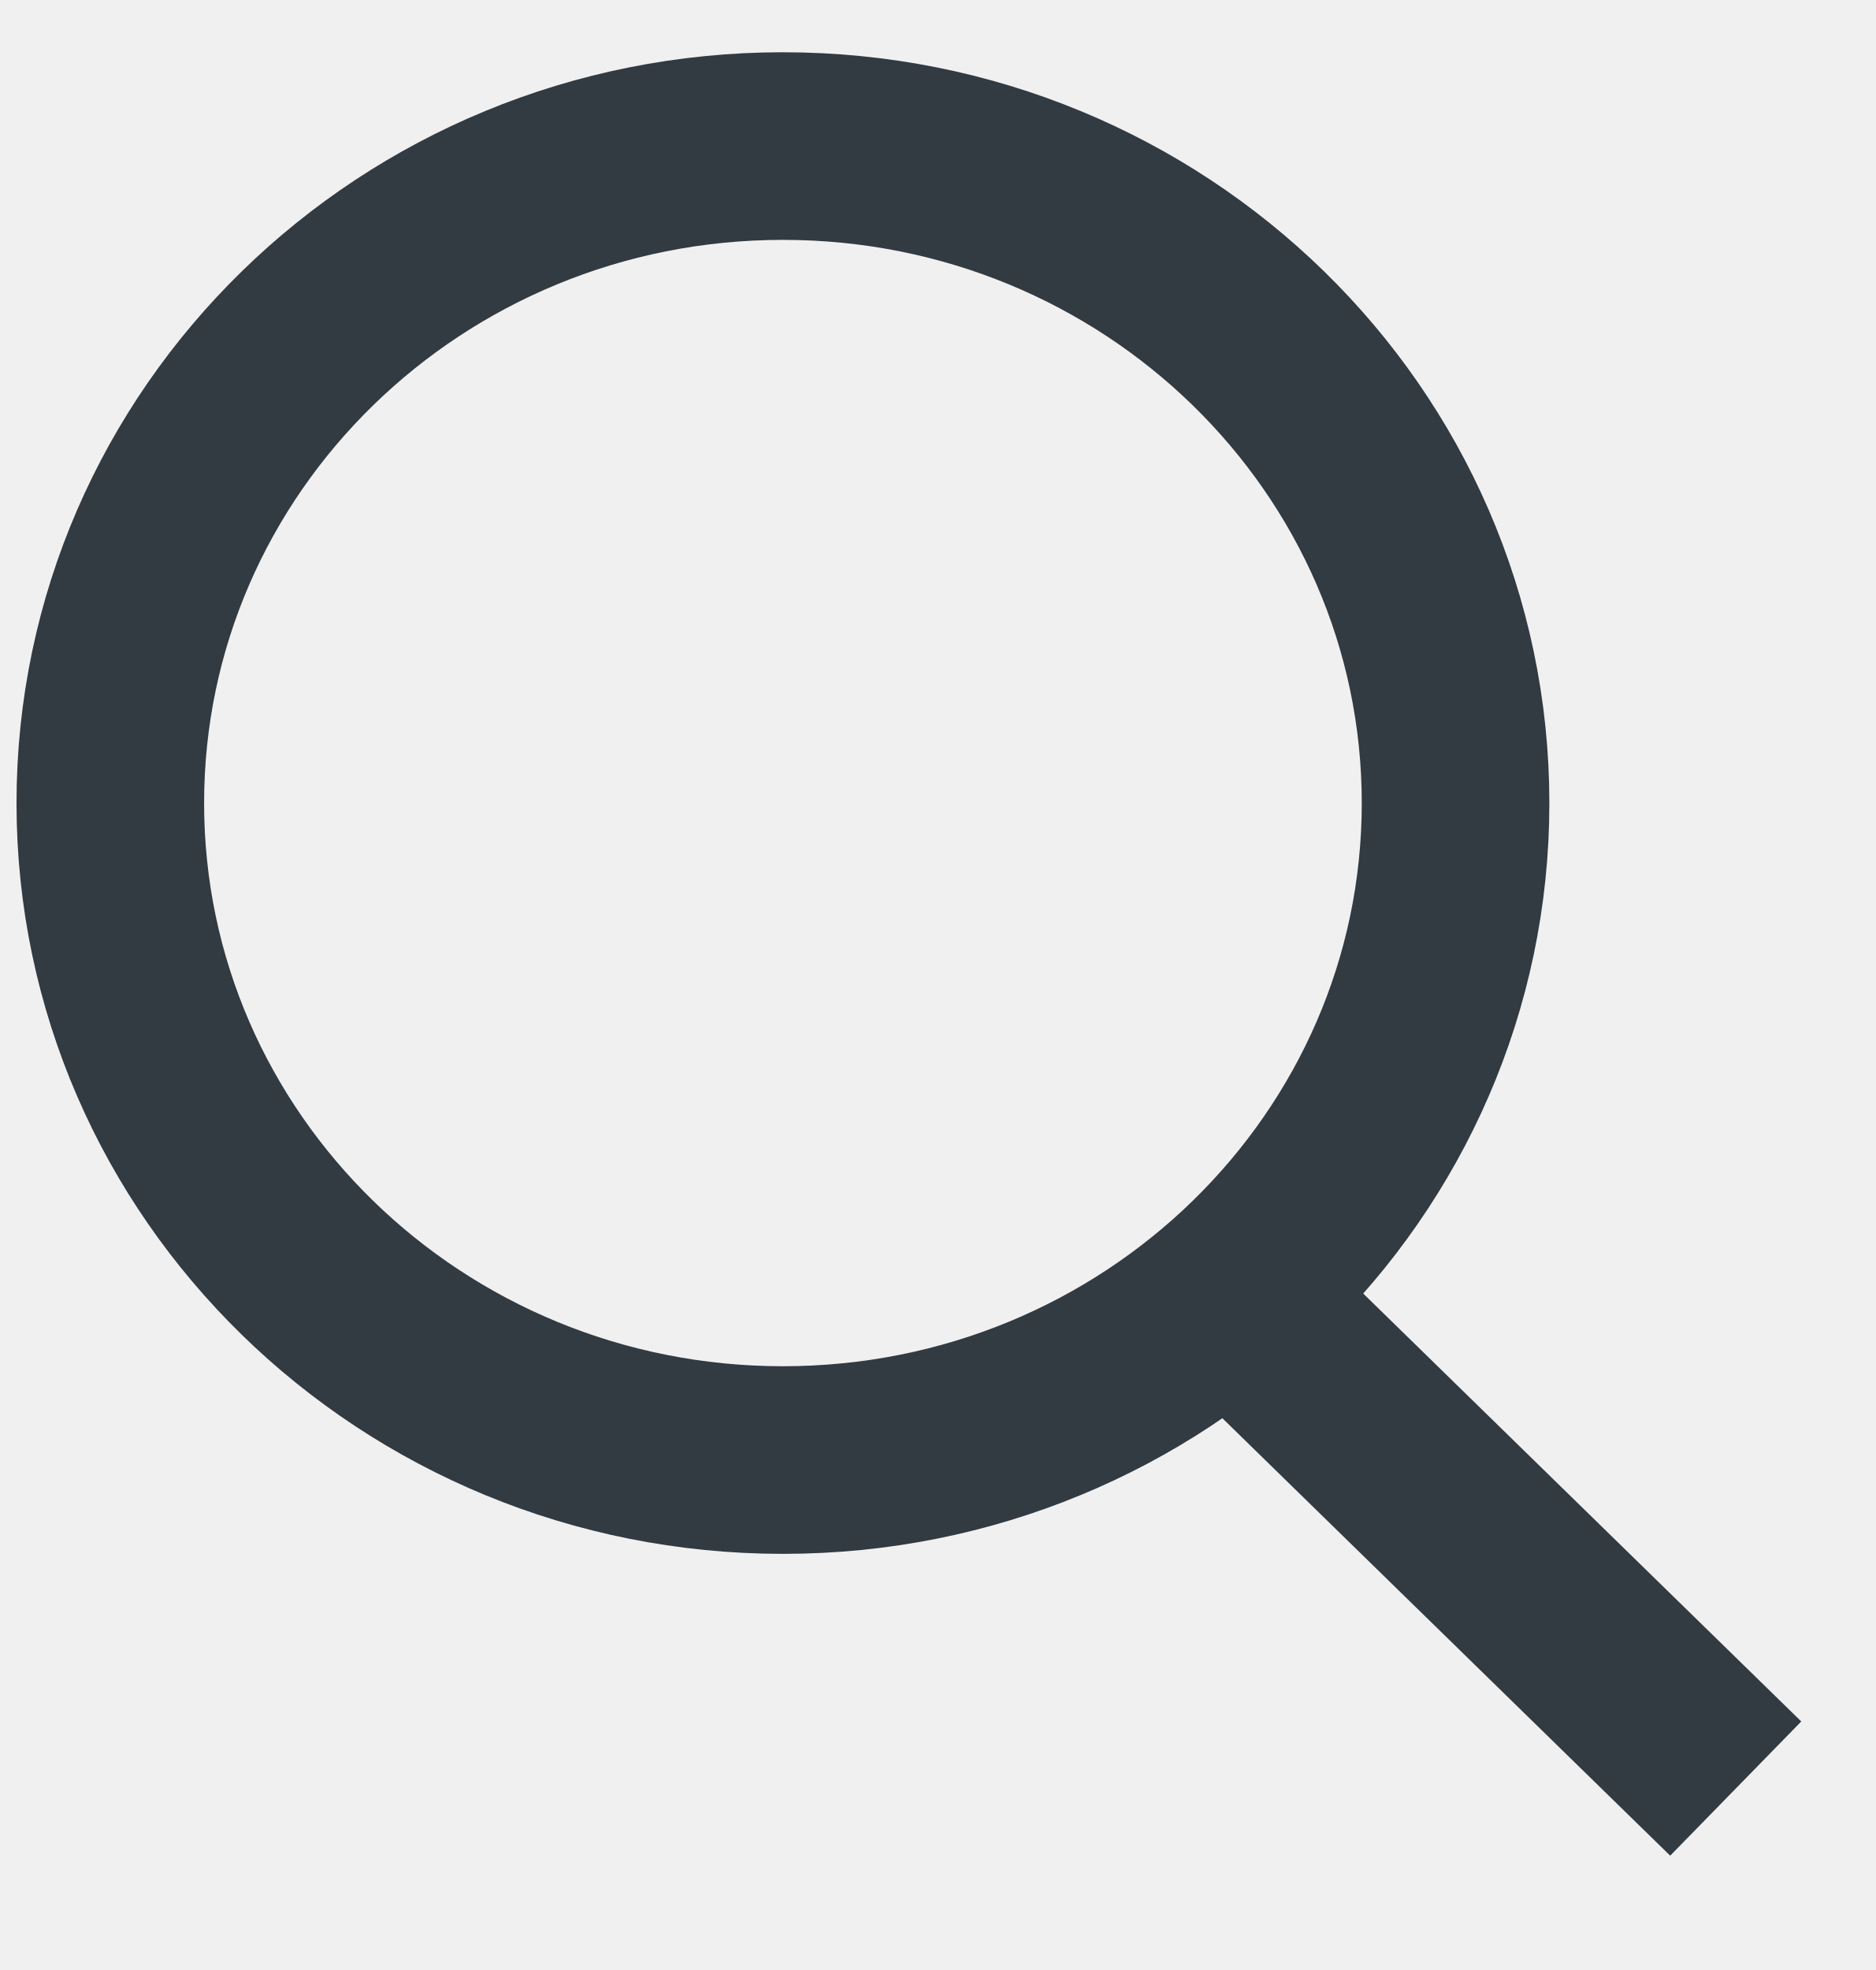
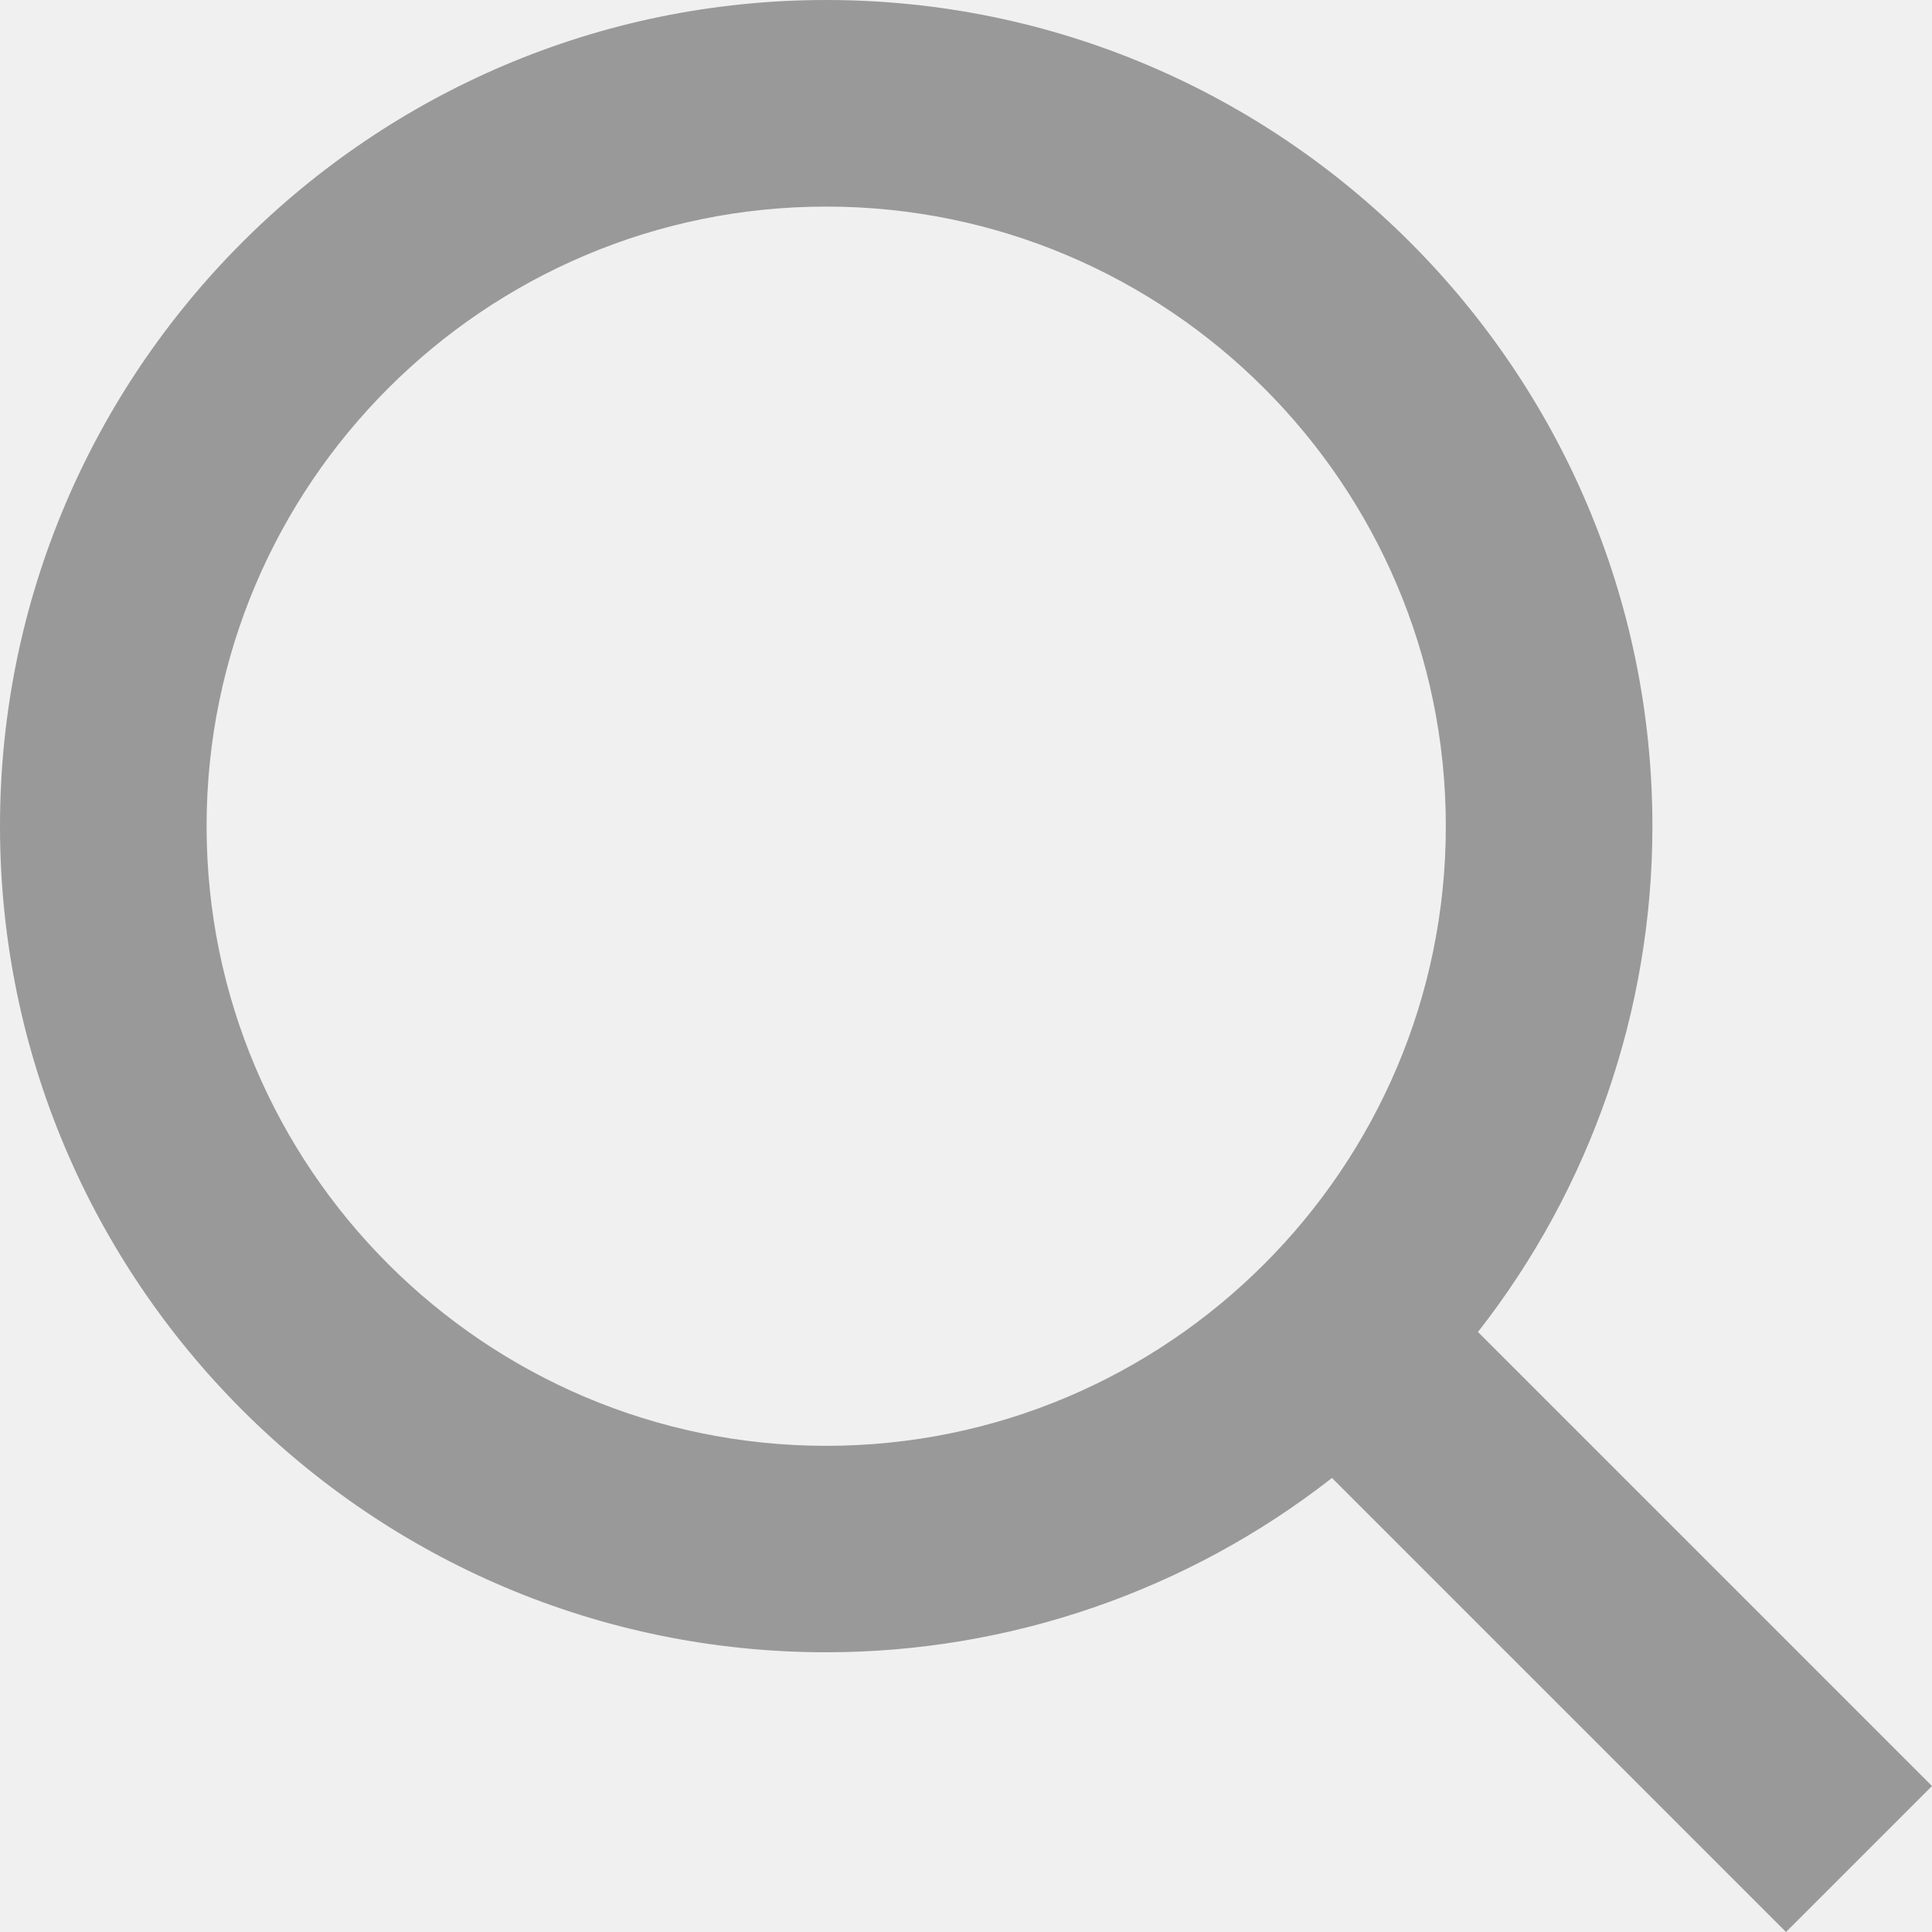
- <svg xmlns="http://www.w3.org/2000/svg" width="20" height="21" viewBox="0 0 20 21" fill="none">
-   <g clip-path="url(#clip0)">
-     <path d="M12.53 13.23L18.505 19.066L12.53 13.23ZM8.347 15.564C4.387 15.564 1.176 12.429 1.176 8.561C1.176 4.692 4.387 1.557 8.347 1.557C12.307 1.557 15.518 4.692 15.518 8.561C15.518 12.429 12.307 15.564 8.347 15.564Z" stroke="#323A42" stroke-width="2" />
-   </g>
-   <defs>
-     <clipPath id="clip0">
-       <rect width="20" height="19.844" fill="white" transform="translate(0 0.38916)" />
-     </clipPath>
-   </defs>
+ <svg xmlns="http://www.w3.org/2000/svg" width="14" height="14" viewBox="0 0 14 14" fill="none">
+   <path d="M5.987 11.973C7.315 11.973 8.606 11.528 9.652 10.71L12.942 14L14 12.942L10.71 9.652C11.529 8.606 11.974 7.315 11.974 5.987C11.974 2.686 9.288 0 5.987 0C2.686 0 0 2.686 0 5.987C0 9.288 2.686 11.973 5.987 11.973ZM5.987 1.497C8.463 1.497 10.477 3.51 10.477 5.987C10.477 8.463 8.463 10.477 5.987 10.477C3.511 10.477 1.497 8.463 1.497 5.987C1.497 3.51 3.511 1.497 5.987 1.497Z" fill="#999999" />
</svg>
